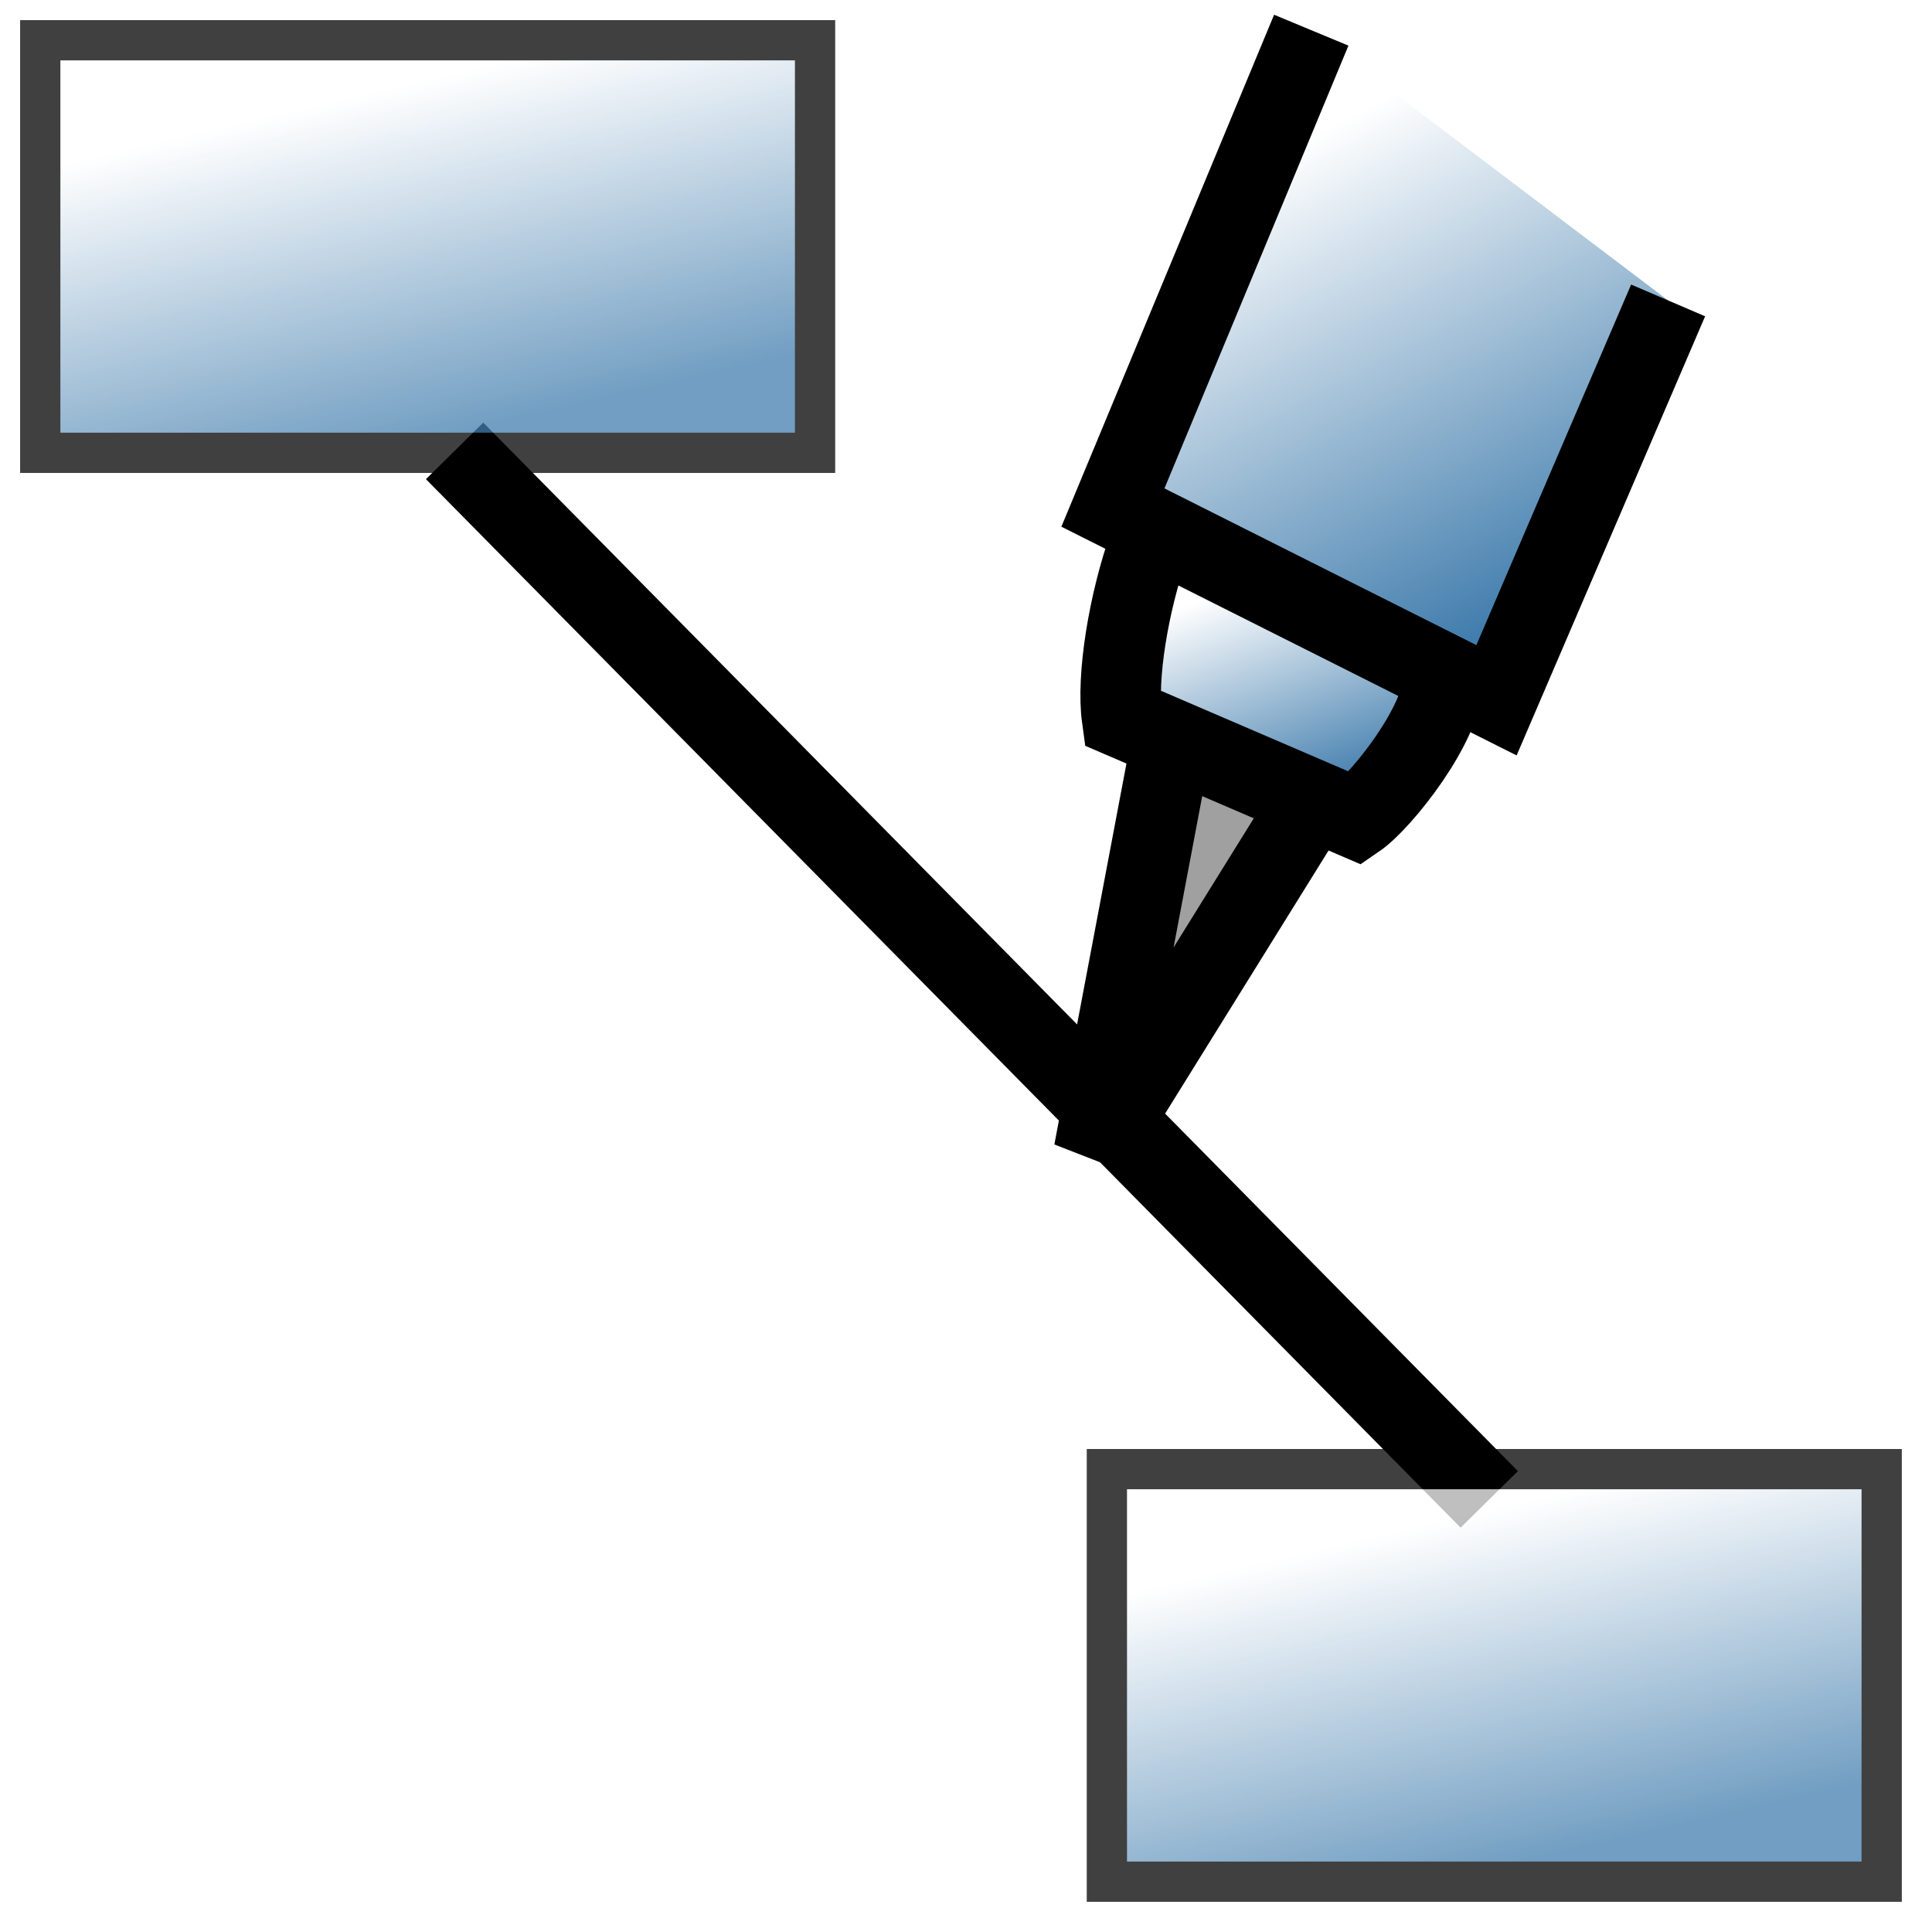
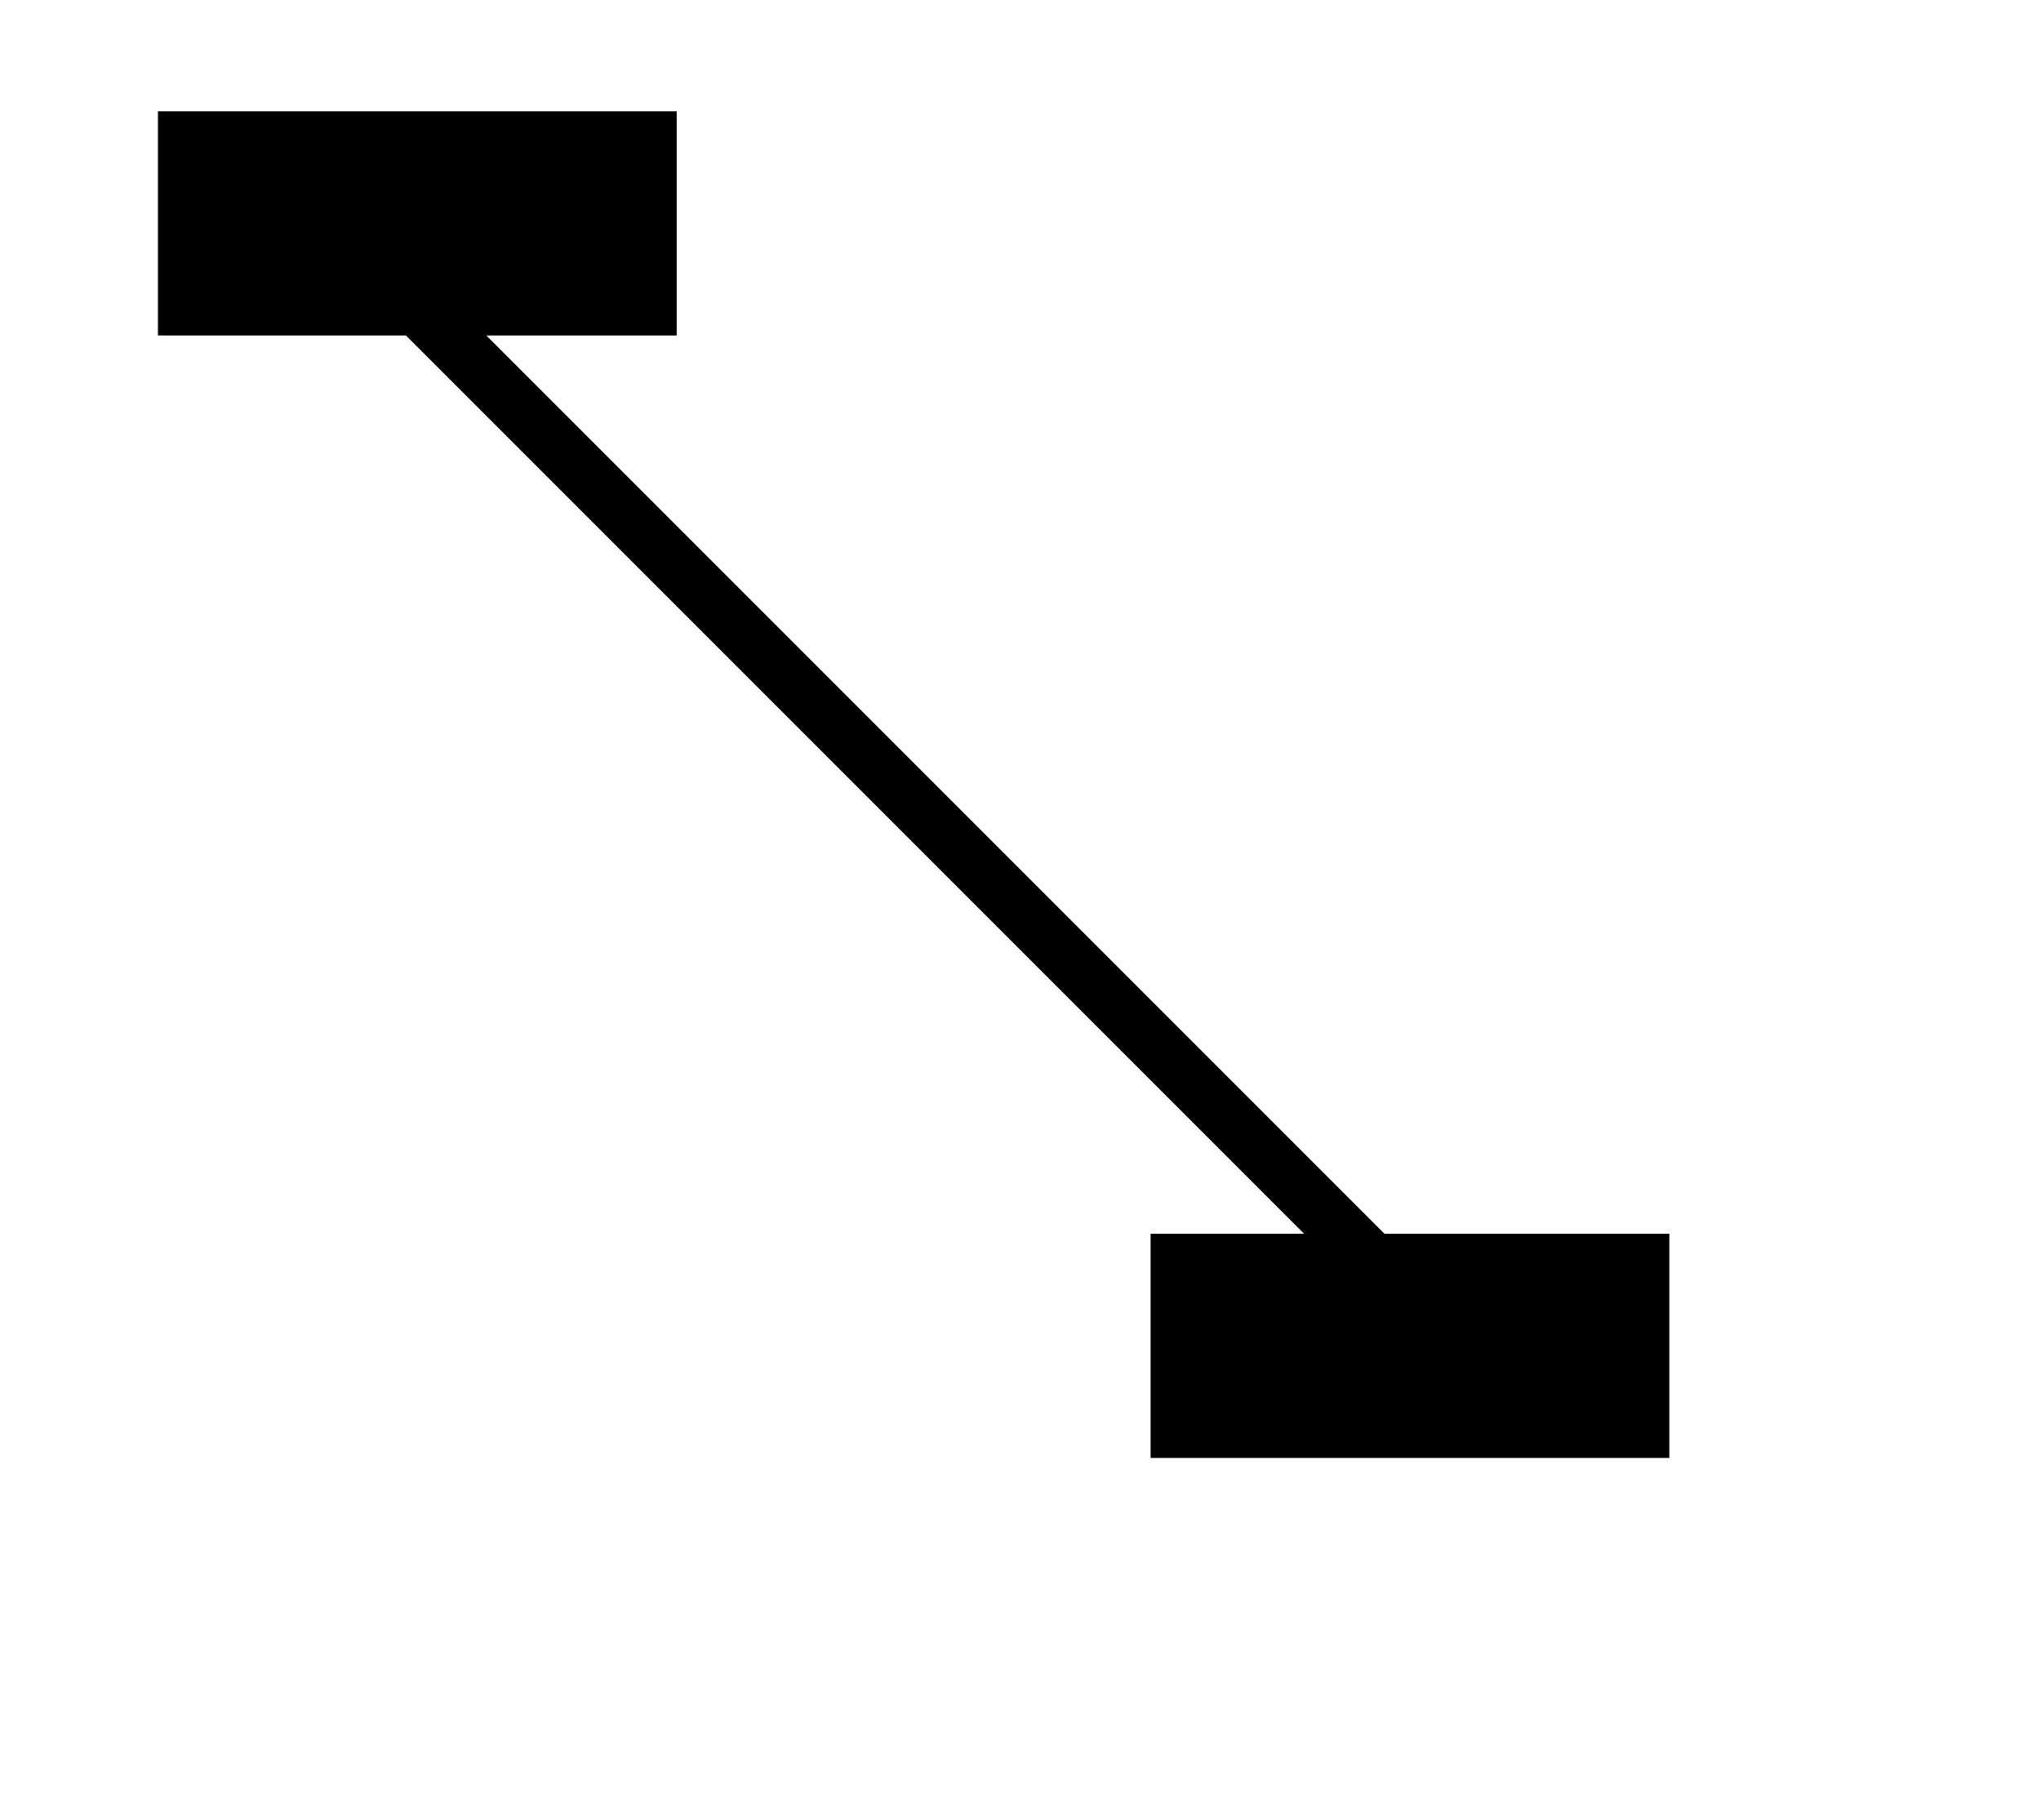
<svg xmlns="http://www.w3.org/2000/svg">
  <g id="mode_connect">
-     <svg viewBox="0 0 24 24">
-       <defs>
-         <line stroke-width="5" fill="none" stroke="#000000" id="svg_2" y2="121" x2="136" y1="7" x1="136">
-           <stop stop-opacity="1" stop-color="#4687a0" />
-           <stop stop-opacity="1" stop-color="#ffffff" />
-         </line>
-         <linearGradient y2="0.184" x2="0.297" y1="0.922" x1="0.621" id="svg_3">
-           <stop stop-opacity="1" stop-color="#417dad" offset="0" />
-           <stop stop-opacity="1" stop-color="#ffffff" offset="1" />
-         </linearGradient>
-       </defs>
-       <g>
-         <line x1="5.647" y1="5.601" x2="18.5" y2="18.626" id="svg_5" stroke="#000000" fill="none" />
-         <rect opacity="0.75" stroke-width="0.5" x="0.5" y="0.5" width="9.625" height="5.125" id="svg_1" fill="url(#svg_3)" stroke="#000000" />
-         <rect opacity="0.75" id="svg_4" stroke-width="0.5" x="13.75" y="18.25" width="9.625" height="5.125" fill="url(#svg_3)" stroke="#000000" />
-         <g id="svg_9">
-           <path d="m14.571,9.121l-0.982,5.189l2.709,-4.361" id="svg_6" fill="#a0a0a0" stroke="#000000" />
-           <path d="m14.276,6.763c-0.259,0.726 -0.407,1.656 -0.338,2.154l2.908,1.251c0.31,-0.212 1.082,-1.181 1.082,-1.737" id="svg_7" fill="url(#svg_3)" stroke="#000000" />
-           <path d="m16.289,0.375l-2.464,5.93l4.765,2.394l2.132,-4.967" id="svg_8" fill="url(#svg_3)" stroke="#000000" />
-         </g>
-       </g>
+     <svg viewBox="0 0 32 32">
+       <rect fill="#000000" stroke-width="null" stroke-dasharray="null" stroke-linejoin="null" stroke-linecap="null" x="0.831" y="1.957" width="9.123" height="3.942" id="svg_13" />
+       <path stroke="#000000" id="svg_4" d="m3.692,3.692l19.818,19.818" stroke-linecap="null" stroke-linejoin="null" stroke-dasharray="null" stroke-width="null" fill="none" />
+       <rect fill="#000000" stroke-width="null" stroke-dasharray="null" stroke-linejoin="null" stroke-linecap="null" x="18.288" y="21.695" width="9.123" height="3.942" id="svg_14" />
    </svg>
  </g>
  <g id="svg_eof" />
</svg>
